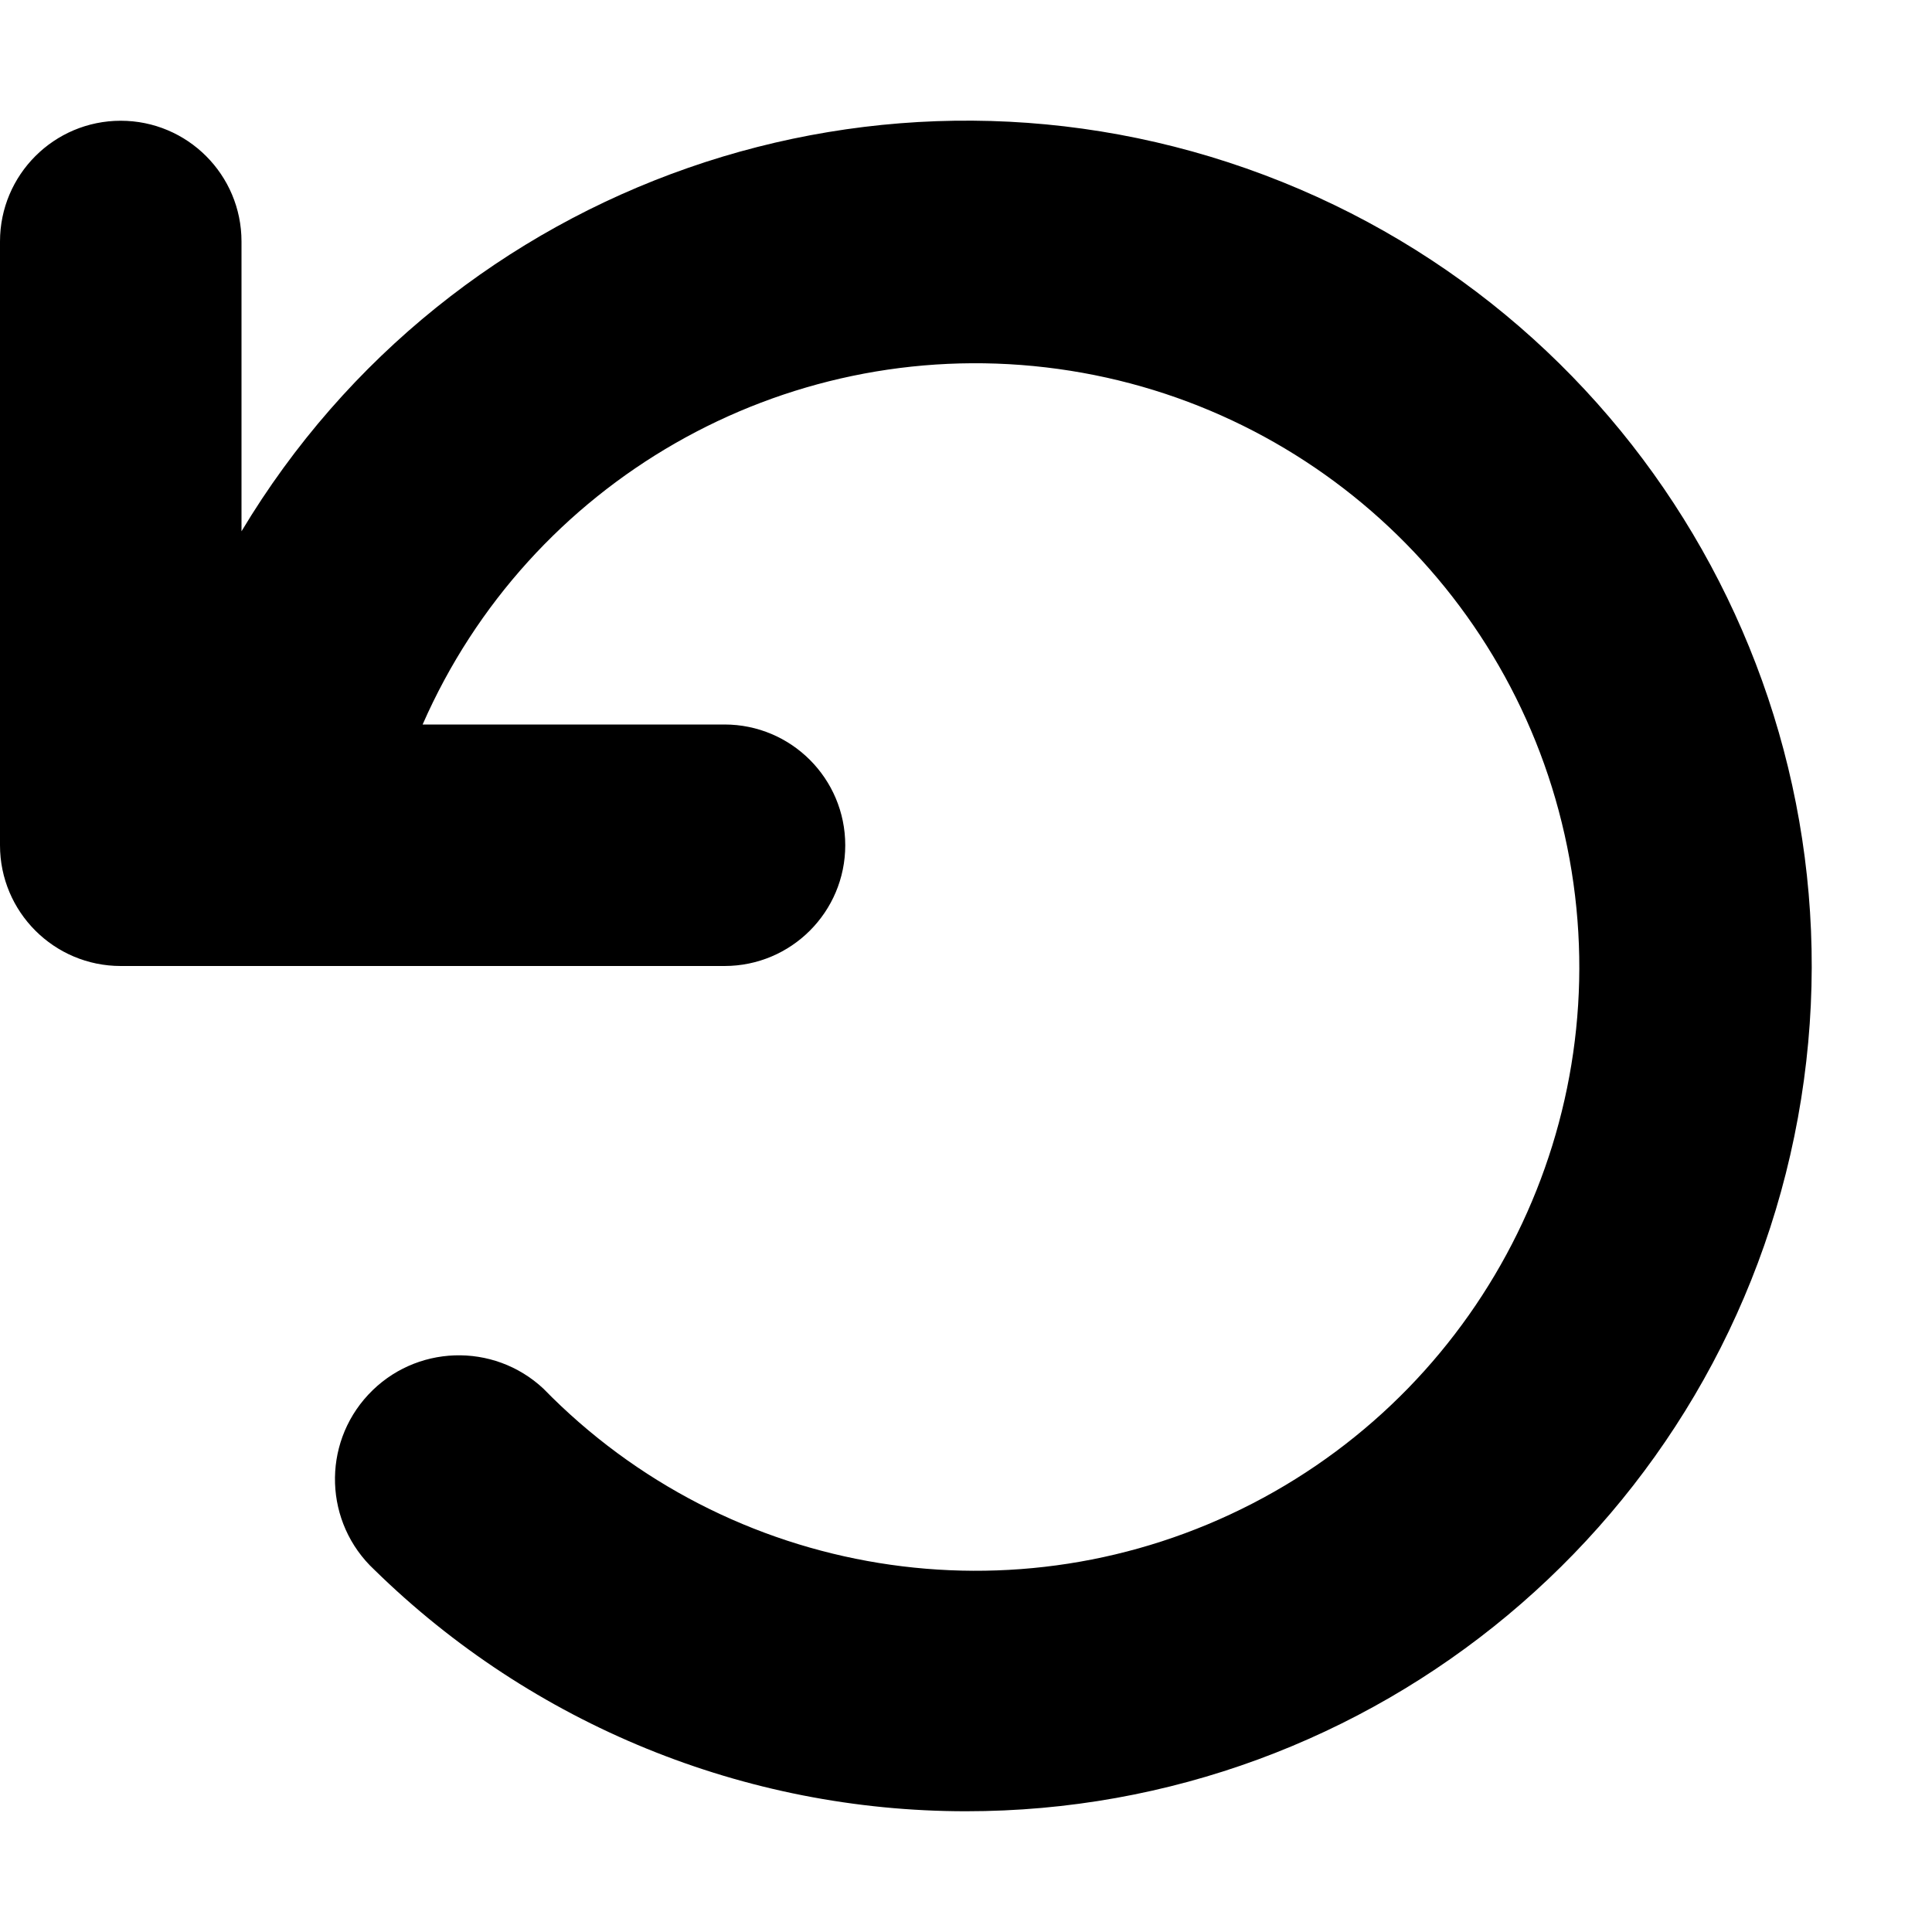
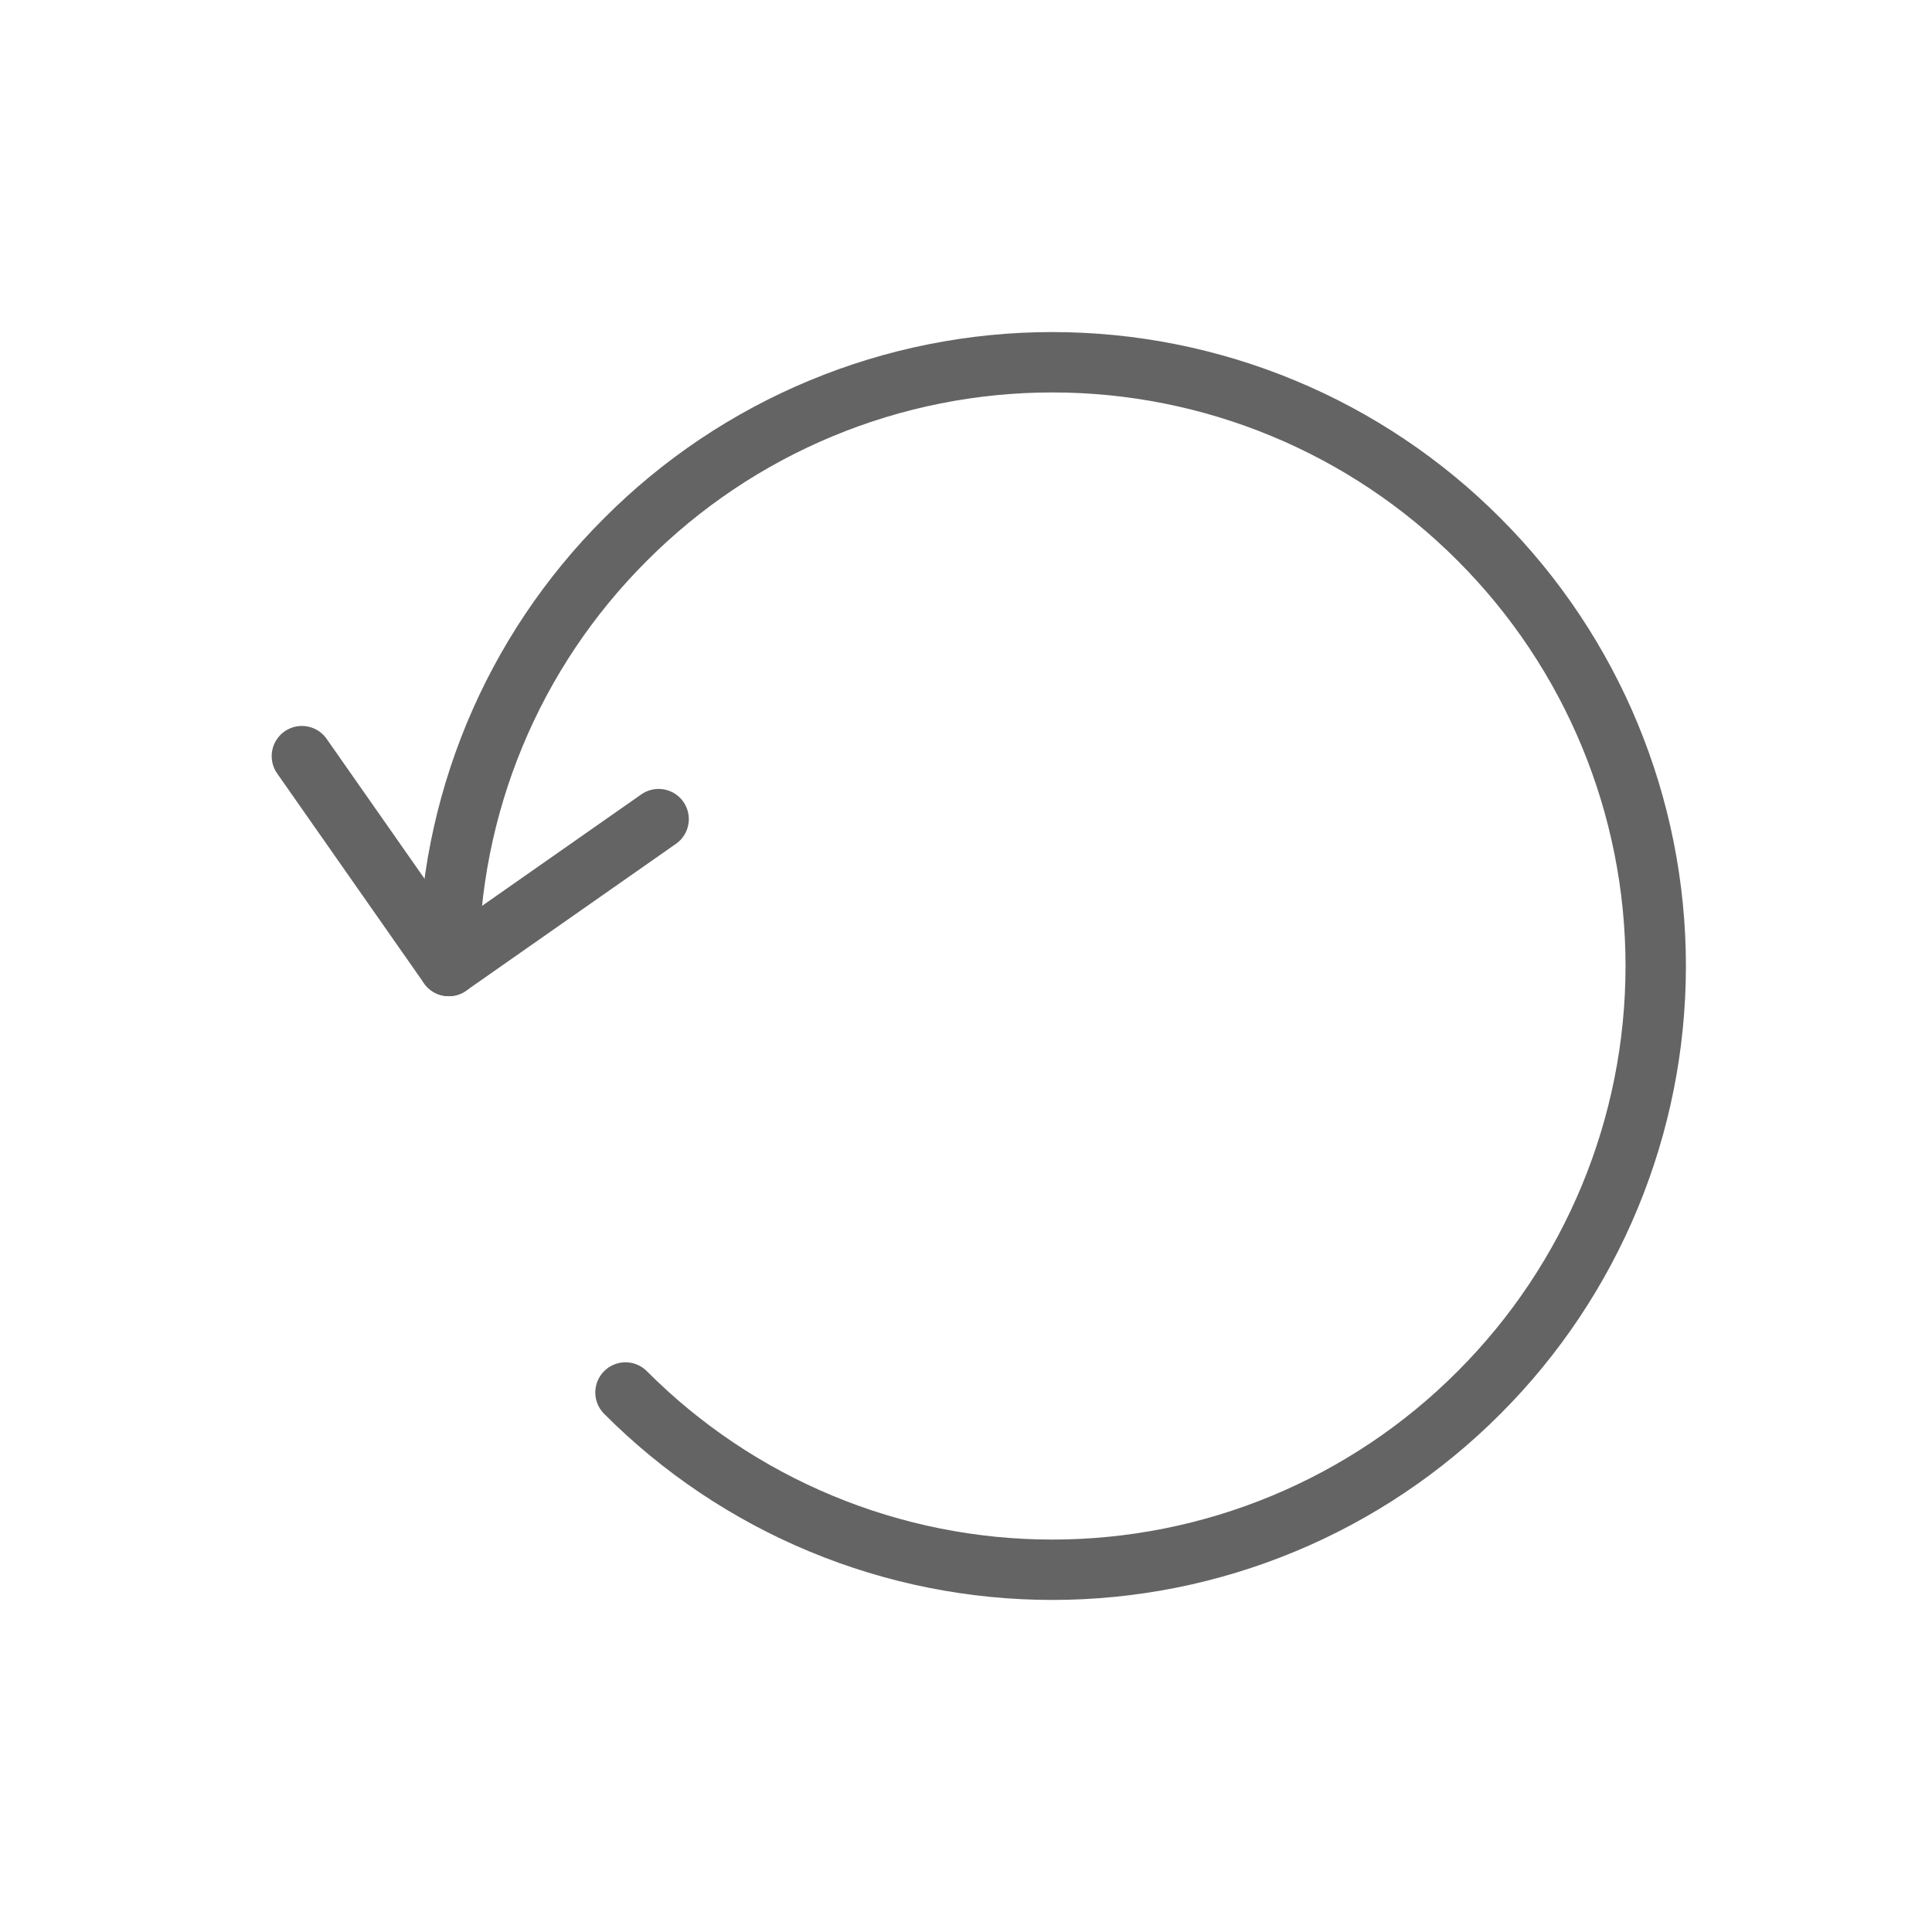
- <svg xmlns="http://www.w3.org/2000/svg" height="16" width="16">
-   <path d="M1 1a1 1 0 011 1v2.4A7 7 0 118 15a7 7 0 01-4.9-2 1 1 0 011.4-1.5 5 5 0 10-1-5.5H6a1 1 0 010 2H1a1 1 0 01-1-1V2a1 1 0 011-1z" />
+ <svg xmlns="http://www.w3.org/2000/svg" width="32" height="32" viewBox="0 0 32 32" fill="none">
+   <path d="M10.36 23.064C11.287 23.995 12.388 24.733 13.602 25.237C14.815 25.741 16.116 26 17.429 26C18.743 26 20.043 25.741 21.257 25.237C22.47 24.733 23.572 23.995 24.499 23.064C26.372 21.19 27.424 18.649 27.424 16C27.424 13.351 26.372 10.81 24.499 8.936C23.572 8.005 22.47 7.267 21.257 6.763C20.043 6.259 18.743 6 17.429 6C16.116 6 14.815 6.259 13.602 6.763C12.388 7.267 11.287 8.005 10.36 8.936C9.43 9.863 8.693 10.964 8.191 12.176C7.689 13.388 7.431 14.688 7.433 16" stroke="#646464" stroke-linecap="round" stroke-linejoin="round" />
+   <path d="M5 12.524L7.433 16L10.909 13.567" stroke="#646464" stroke-linecap="round" stroke-linejoin="round" />
</svg>
